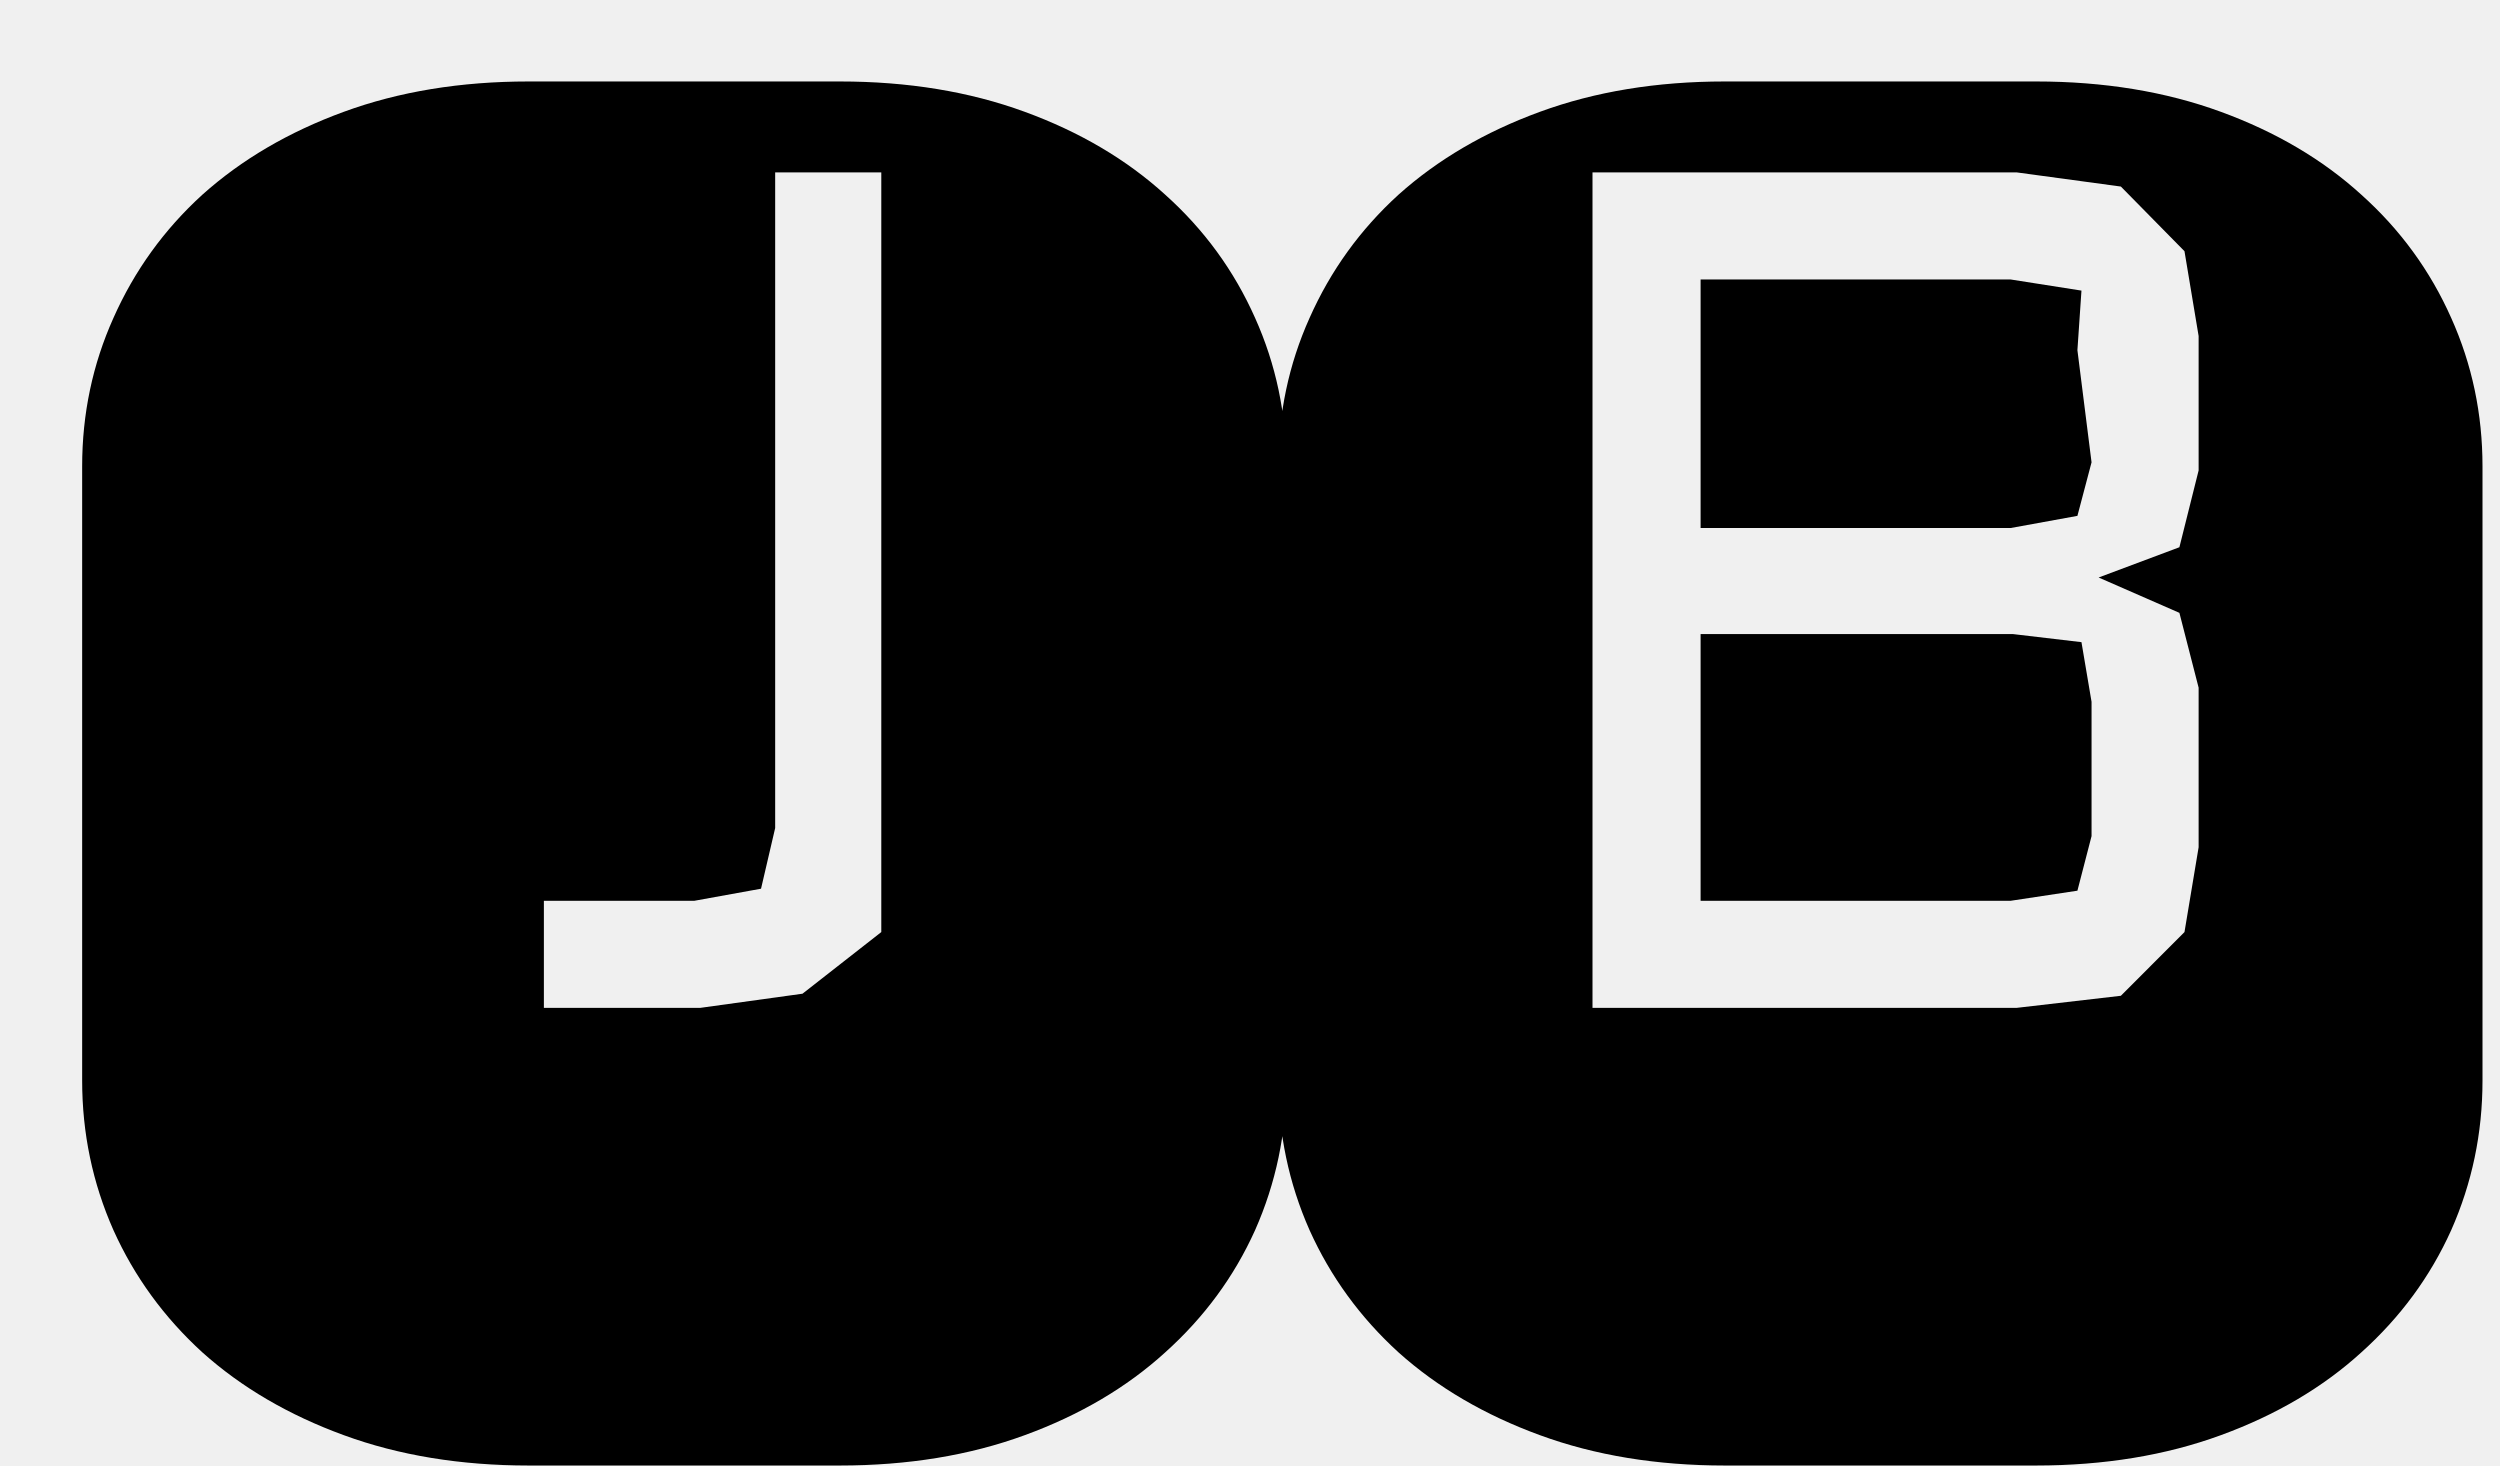
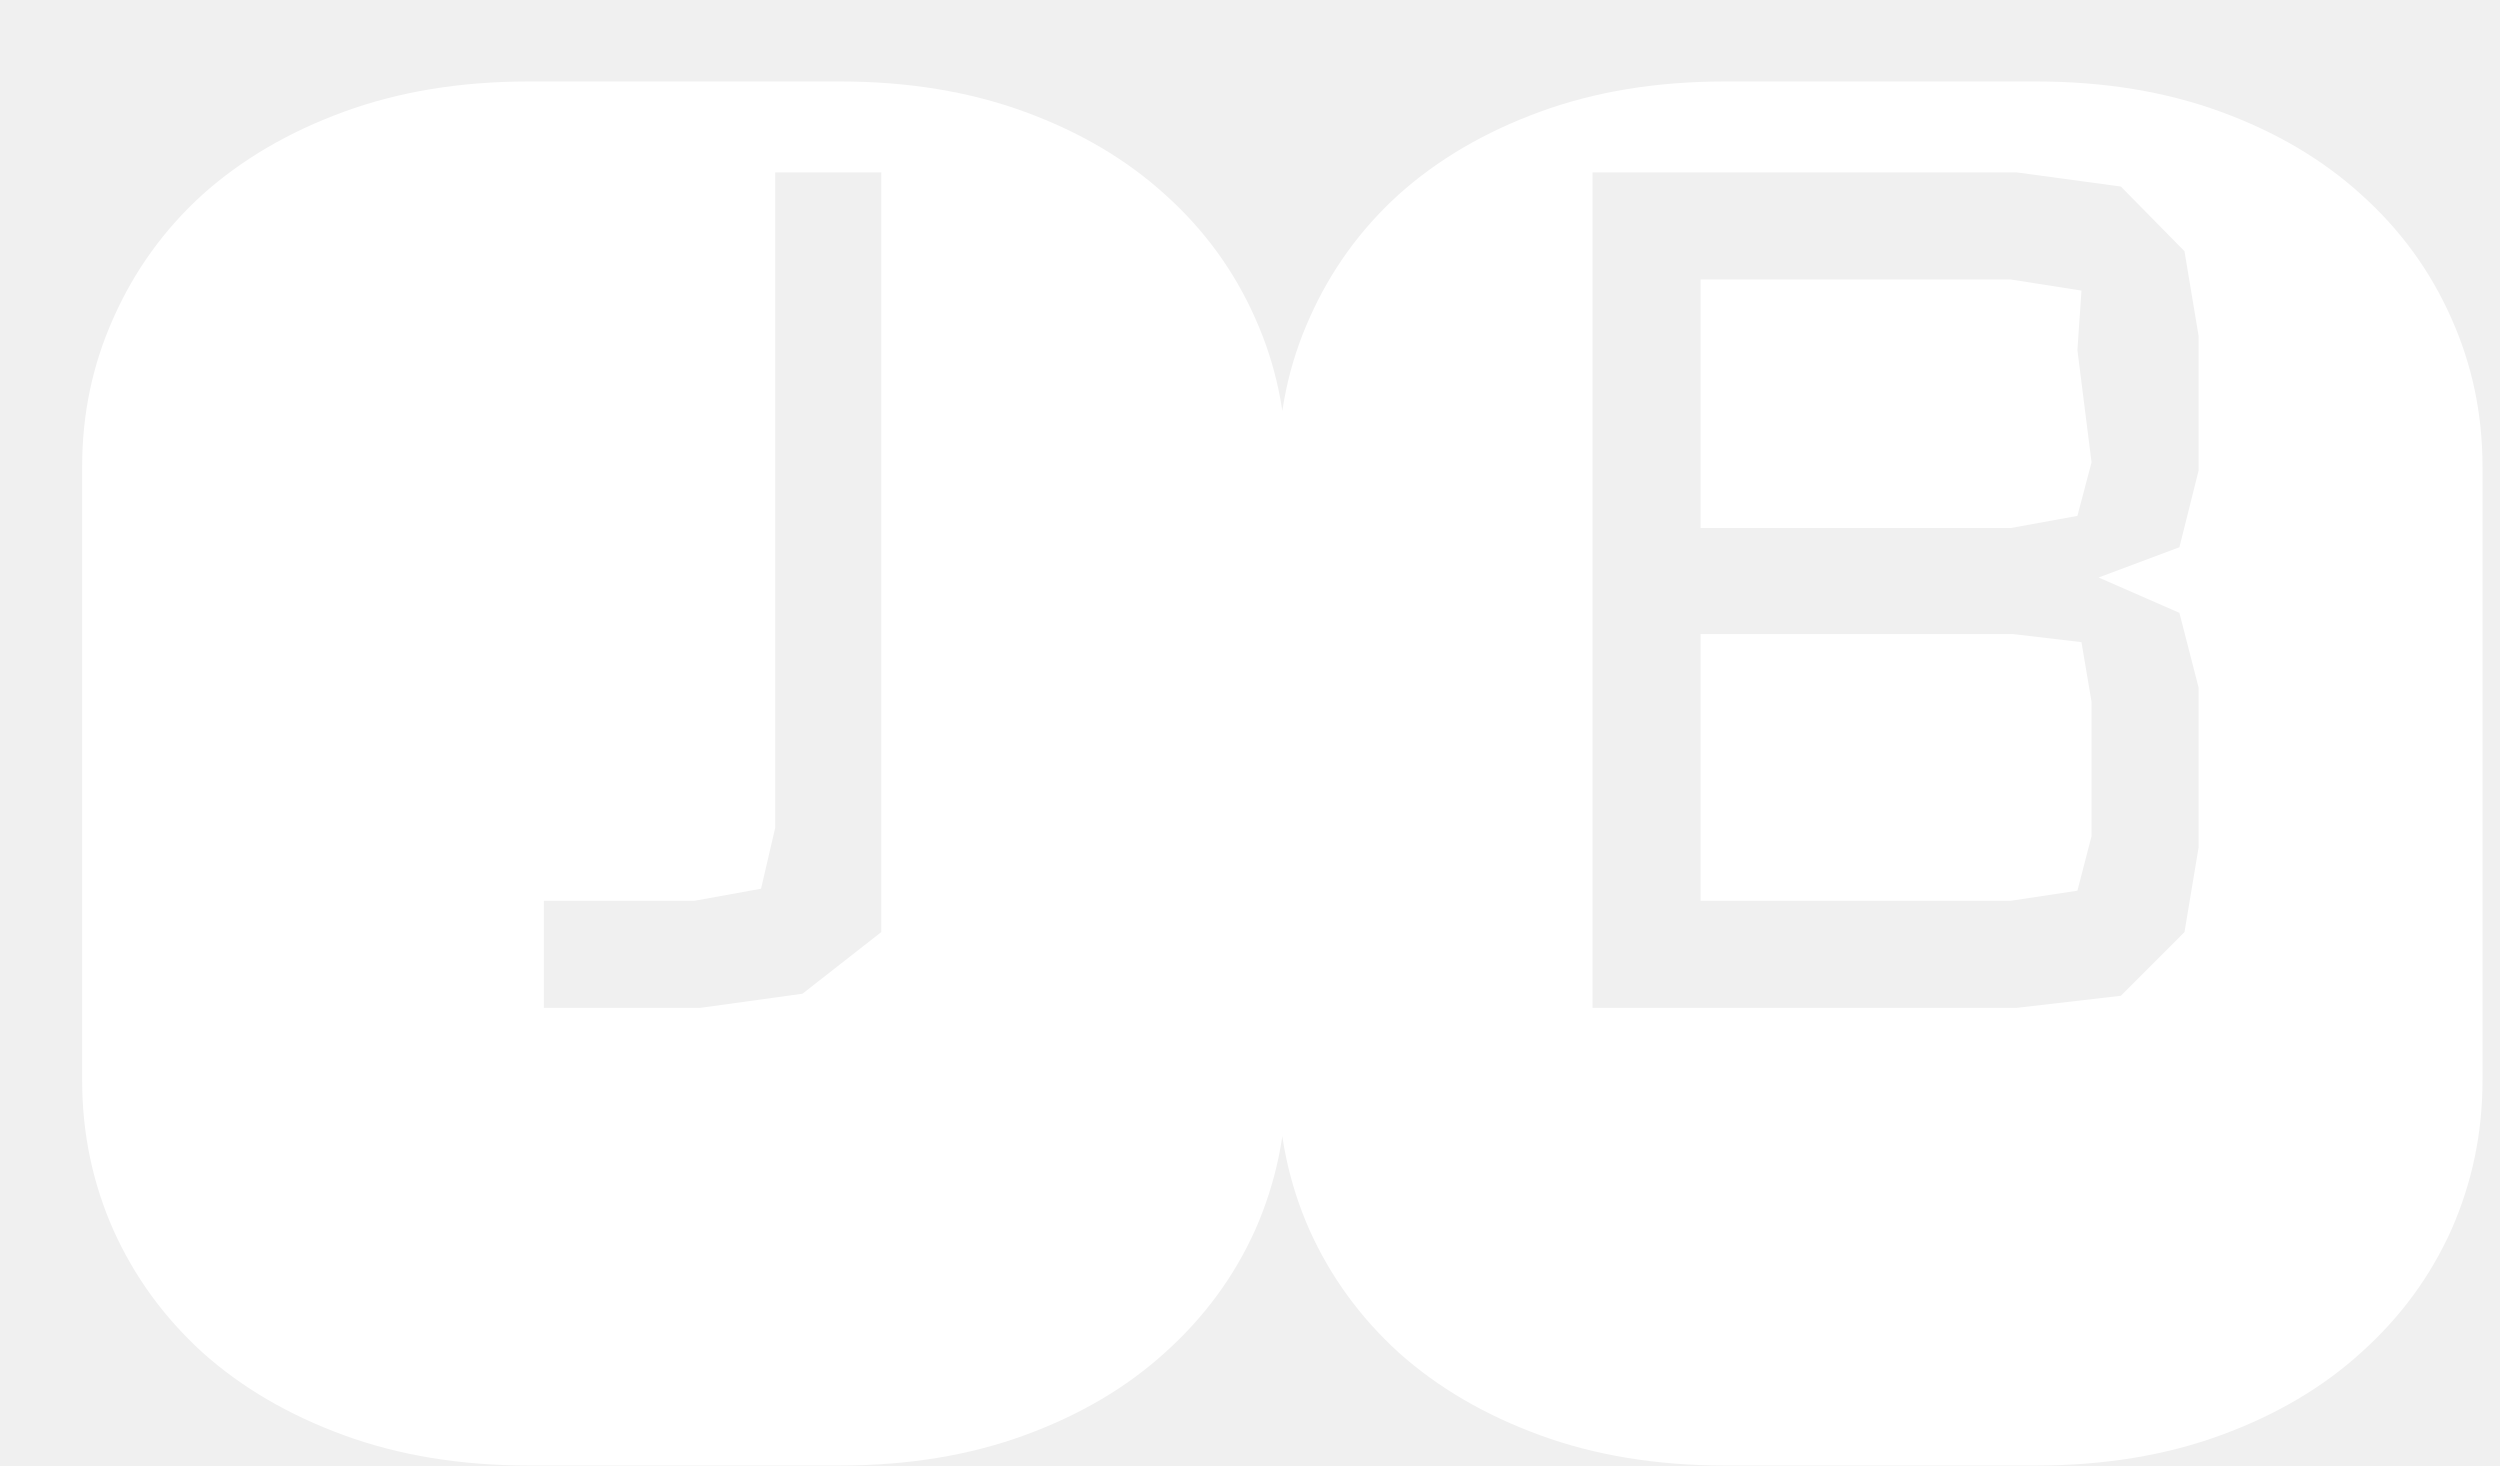
<svg xmlns="http://www.w3.org/2000/svg" width="29" height="17" viewBox="0 0 29 17" fill="none">
-   <path d="M9.742 0.945C10.531 0.945 11.246 1.062 11.887 1.297C12.527 1.531 13.07 1.852 13.516 2.258C13.969 2.664 14.316 3.141 14.559 3.688C14.801 4.227 14.922 4.801 14.922 5.41V12.535C14.922 13.145 14.801 13.723 14.559 14.27C14.316 14.809 13.969 15.281 13.516 15.688C13.07 16.094 12.527 16.414 11.887 16.648C11.246 16.883 10.531 17 9.742 17H6.133C5.344 17 4.629 16.883 3.988 16.648C3.348 16.414 2.801 16.094 2.348 15.688C1.902 15.281 1.559 14.809 1.316 14.27C1.074 13.723 0.953 13.145 0.953 12.535V5.41C0.953 4.801 1.074 4.227 1.316 3.688C1.559 3.141 1.902 2.664 2.348 2.258C2.801 1.852 3.348 1.531 3.988 1.297C4.629 1.062 5.344 0.945 6.133 0.945H9.742ZM8.992 2V9.605L8.828 10.309L8.055 10.449H6.309V11.691H8.125L9.309 11.527L10.223 10.812V2H8.992ZM23.617 0.945C24.406 0.945 25.121 1.062 25.762 1.297C26.402 1.531 26.945 1.852 27.391 2.258C27.844 2.664 28.191 3.141 28.434 3.688C28.676 4.227 28.797 4.801 28.797 5.41V12.535C28.797 13.145 28.676 13.723 28.434 14.27C28.191 14.809 27.844 15.281 27.391 15.688C26.945 16.094 26.402 16.414 25.762 16.648C25.121 16.883 24.406 17 23.617 17H20.008C19.219 17 18.504 16.883 17.863 16.648C17.223 16.414 16.676 16.094 16.223 15.688C15.777 15.281 15.434 14.809 15.191 14.27C14.949 13.723 14.828 13.145 14.828 12.535V5.41C14.828 4.801 14.949 4.227 15.191 3.688C15.434 3.141 15.777 2.664 16.223 2.258C16.676 1.852 17.223 1.531 17.863 1.297C18.504 1.062 19.219 0.945 20.008 0.945H23.617ZM25.504 7.977L25.281 7.109L24.344 6.699L25.281 6.348L25.504 5.457V3.898L25.34 2.914L24.602 2.164L23.395 2H18.473V11.691H23.395L24.602 11.551L25.34 10.812L25.504 9.828V7.977ZM24.098 10.332L23.324 10.449H19.727V7.355H23.348L24.145 7.449L24.262 8.141V9.699L24.098 10.332ZM24.098 5.984L23.324 6.125H19.727V3.242H23.324L24.145 3.371L24.098 4.062L24.262 5.363L24.098 5.984Z" fill="black" />
+   <path d="M9.742 0.945C10.531 0.945 11.246 1.062 11.887 1.297C12.527 1.531 13.07 1.852 13.516 2.258C13.969 2.664 14.316 3.141 14.559 3.688C14.801 4.227 14.922 4.801 14.922 5.41V12.535C14.922 13.145 14.801 13.723 14.559 14.27C14.316 14.809 13.969 15.281 13.516 15.688C13.07 16.094 12.527 16.414 11.887 16.648C11.246 16.883 10.531 17 9.742 17H6.133C5.344 17 4.629 16.883 3.988 16.648C3.348 16.414 2.801 16.094 2.348 15.688C1.902 15.281 1.559 14.809 1.316 14.27C1.074 13.723 0.953 13.145 0.953 12.535V5.41C0.953 4.801 1.074 4.227 1.316 3.688C1.559 3.141 1.902 2.664 2.348 2.258C2.801 1.852 3.348 1.531 3.988 1.297C4.629 1.062 5.344 0.945 6.133 0.945H9.742ZM8.992 2V9.605L8.828 10.309L8.055 10.449H6.309V11.691H8.125L9.309 11.527L10.223 10.812V2H8.992ZM23.617 0.945C24.406 0.945 25.121 1.062 25.762 1.297C26.402 1.531 26.945 1.852 27.391 2.258C27.844 2.664 28.191 3.141 28.434 3.688C28.676 4.227 28.797 4.801 28.797 5.41V12.535C28.797 13.145 28.676 13.723 28.434 14.27C28.191 14.809 27.844 15.281 27.391 15.688C26.945 16.094 26.402 16.414 25.762 16.648C25.121 16.883 24.406 17 23.617 17H20.008C19.219 17 18.504 16.883 17.863 16.648C17.223 16.414 16.676 16.094 16.223 15.688C15.777 15.281 15.434 14.809 15.191 14.27C14.949 13.723 14.828 13.145 14.828 12.535V5.41C14.828 4.801 14.949 4.227 15.191 3.688C15.434 3.141 15.777 2.664 16.223 2.258C16.676 1.852 17.223 1.531 17.863 1.297C18.504 1.062 19.219 0.945 20.008 0.945H23.617ZM25.504 7.977L25.281 7.109L24.344 6.699L25.281 6.348L25.504 5.457V3.898L25.34 2.914L24.602 2.164L23.395 2H18.473V11.691H23.395L24.602 11.551L25.34 10.812L25.504 9.828V7.977ZM24.098 10.332L23.324 10.449H19.727V7.355H23.348L24.145 7.449L24.262 8.141V9.699L24.098 10.332ZM24.098 5.984L23.324 6.125H19.727V3.242H23.324L24.145 3.371L24.098 4.062L24.262 5.363L24.098 5.984Z" fill="white" />
</svg>
